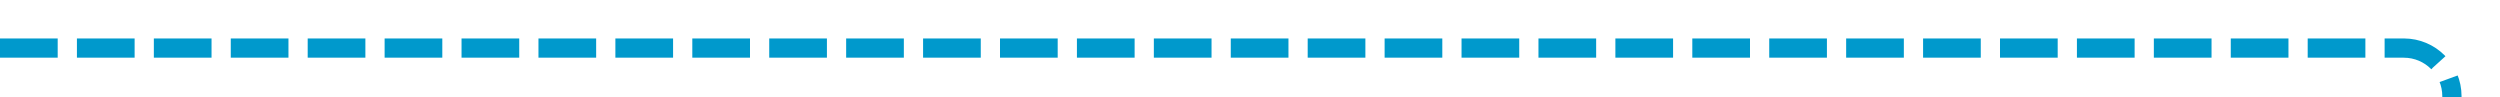
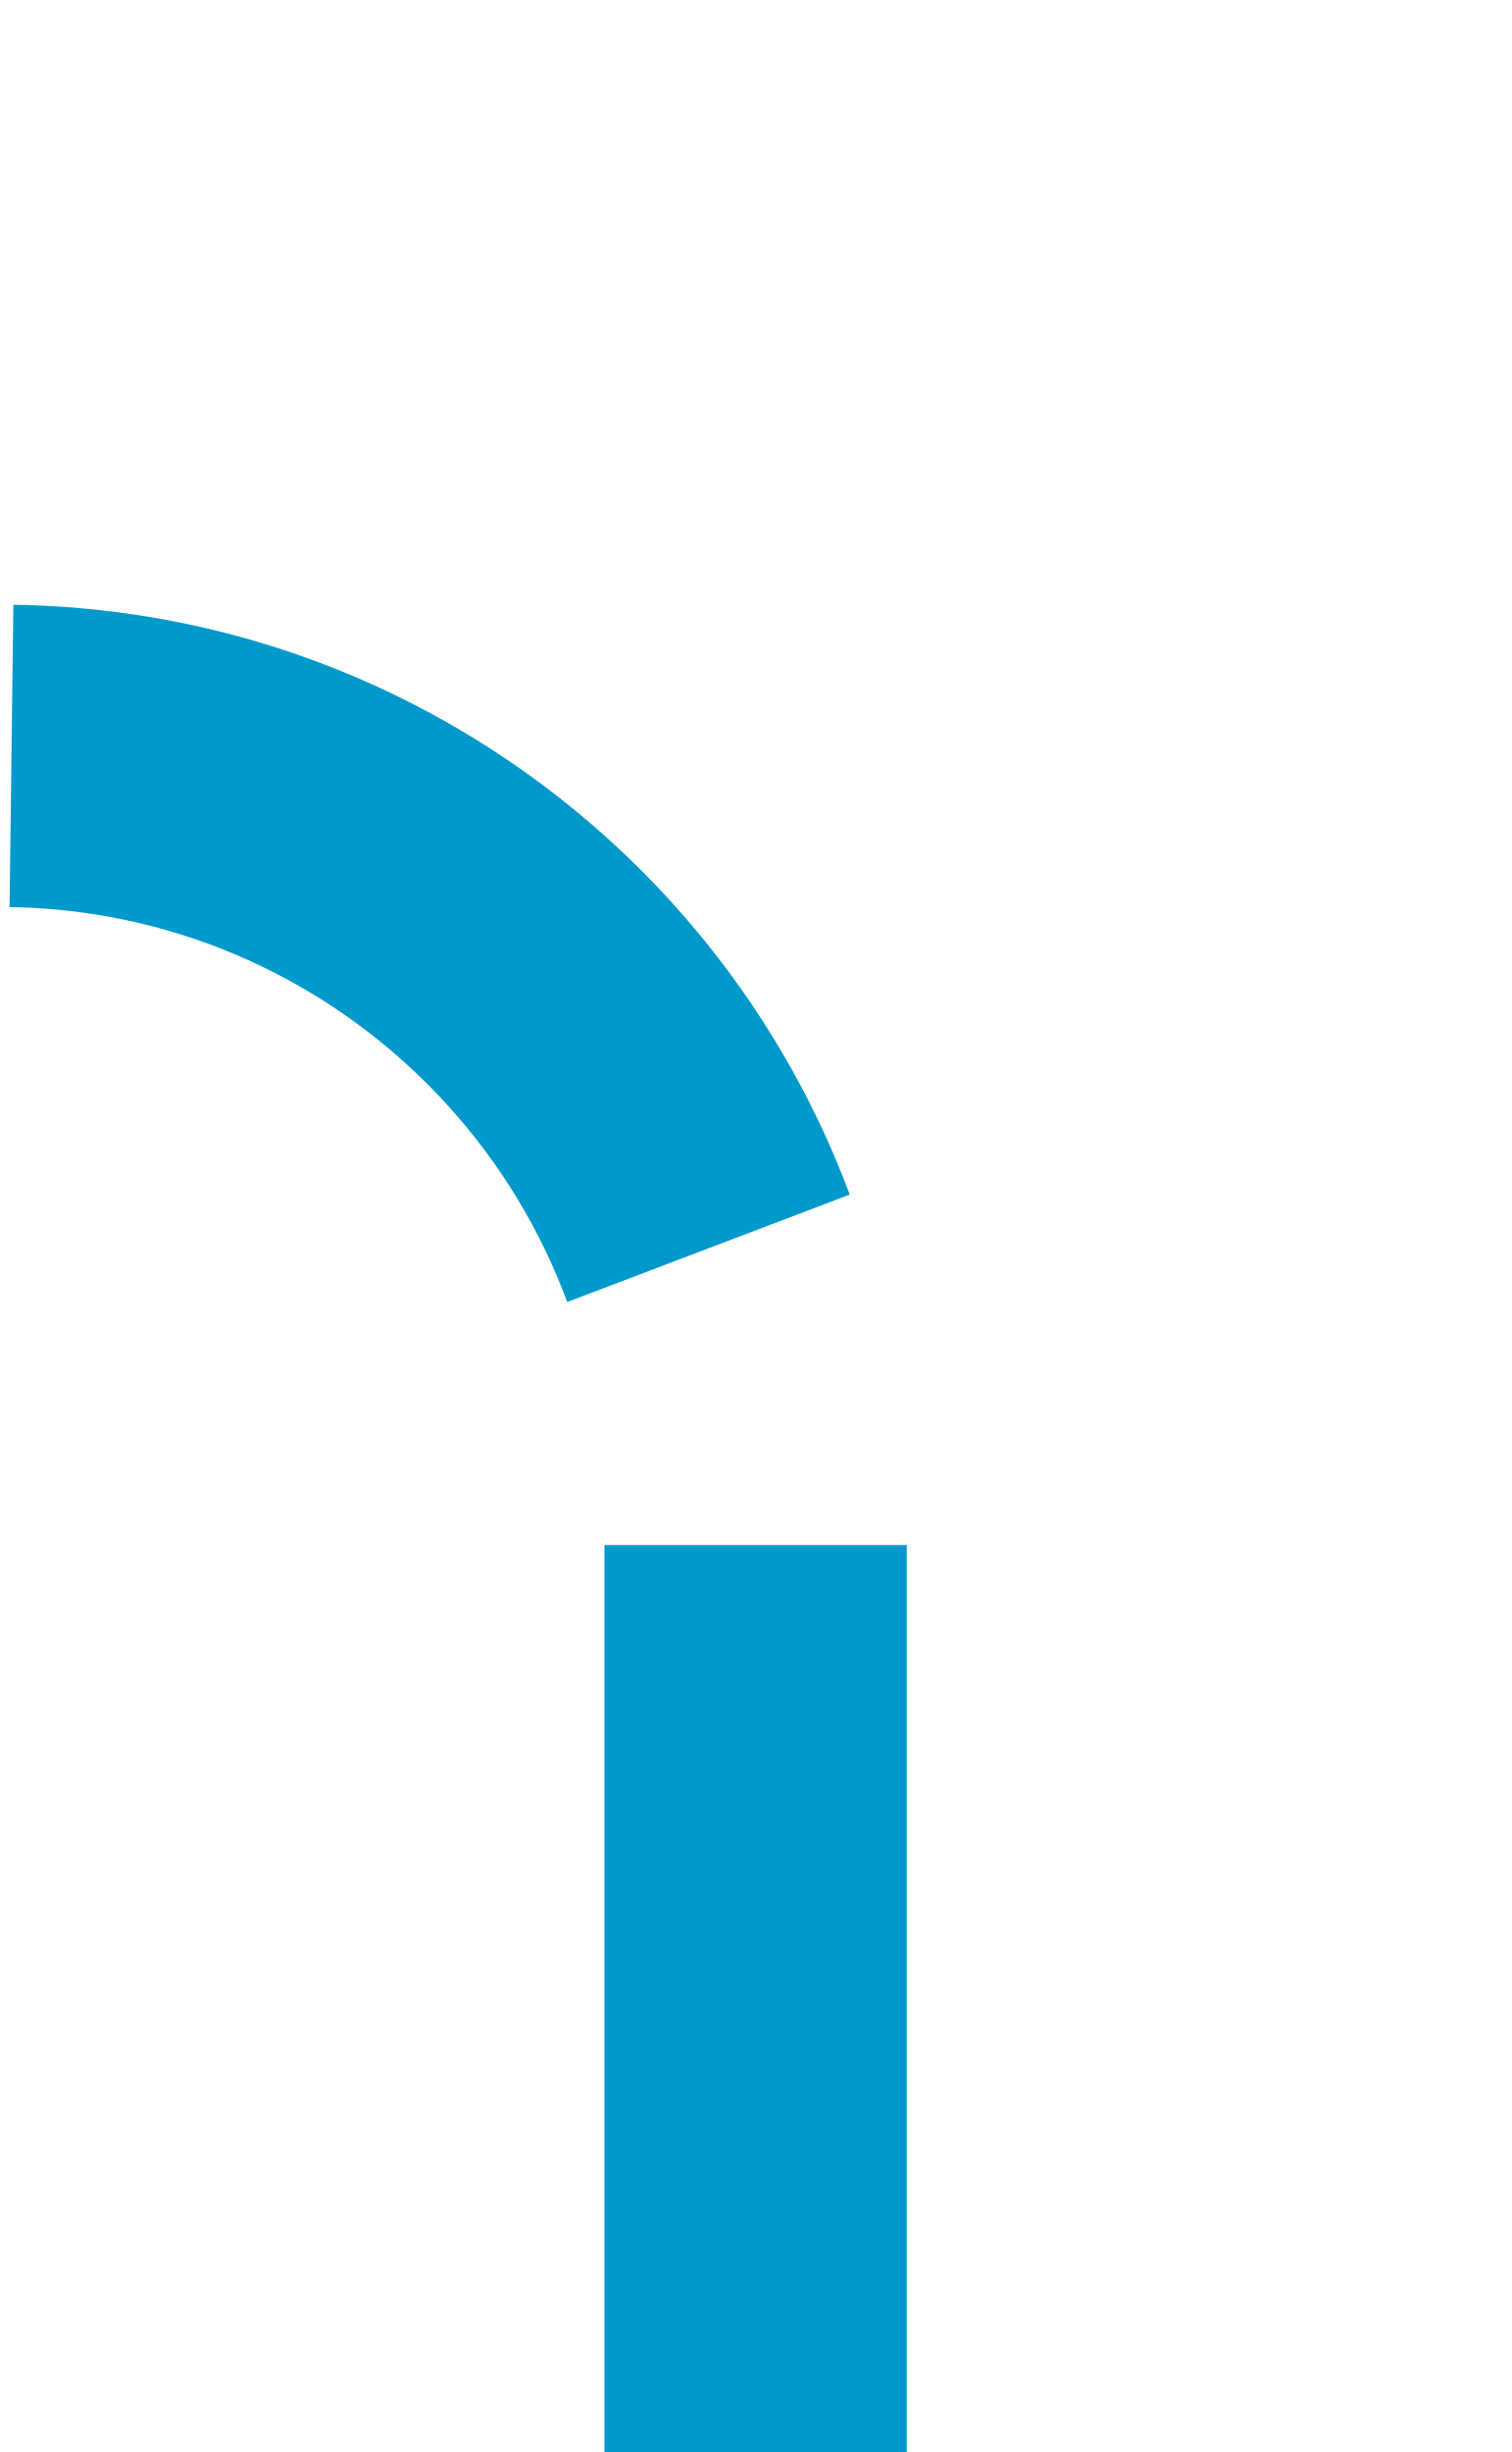
- <svg xmlns="http://www.w3.org/2000/svg" version="1.1" width="260px" height="10px" preserveAspectRatio="xMinYMid meet" viewBox="325 2031  260 8">
-   <path d="M 325 2035  L 575 2035  A 5 5 0 0 1 580 2040 L 580 2045  A 5 5 0 0 0 585 2050 L 595 2050  " stroke-width="2" stroke-dasharray="6,2" stroke="#0099cc" fill="none" />
-   <path d="M 589.893 2045.707  L 594.186 2050  L 589.893 2054.293  L 591.307 2055.707  L 596.307 2050.707  L 597.014 2050  L 596.307 2049.293  L 591.307 2044.293  L 589.893 2045.707  Z " fill-rule="nonzero" fill="#0099cc" stroke="none" />
+ <svg xmlns="http://www.w3.org/2000/svg" version="1.1" width="10px" height="16.221px" preserveAspectRatio="xMidYMin meet" viewBox="476 2096.779  8 16.221">
+   <path d="M 480 2113  L 480 2106.779  A 5 5 0 0 0 475 2101.779 L 284 2101.779  A 5 5 0 0 1 279 2096.779 L 279 2063  " stroke-width="2" stroke-dasharray="6,2" stroke="#0099cc" fill="none" />
+   <path d="M 274.707 2068.107  L 279 2063.814  L 283.293 2068.107  L 284.707 2066.693  L 279.707 2061.693  L 279 2060.986  L 278.293 2061.693  L 273.293 2066.693  L 274.707 2068.107  Z " fill-rule="nonzero" fill="#0099cc" stroke="none" />
</svg>
